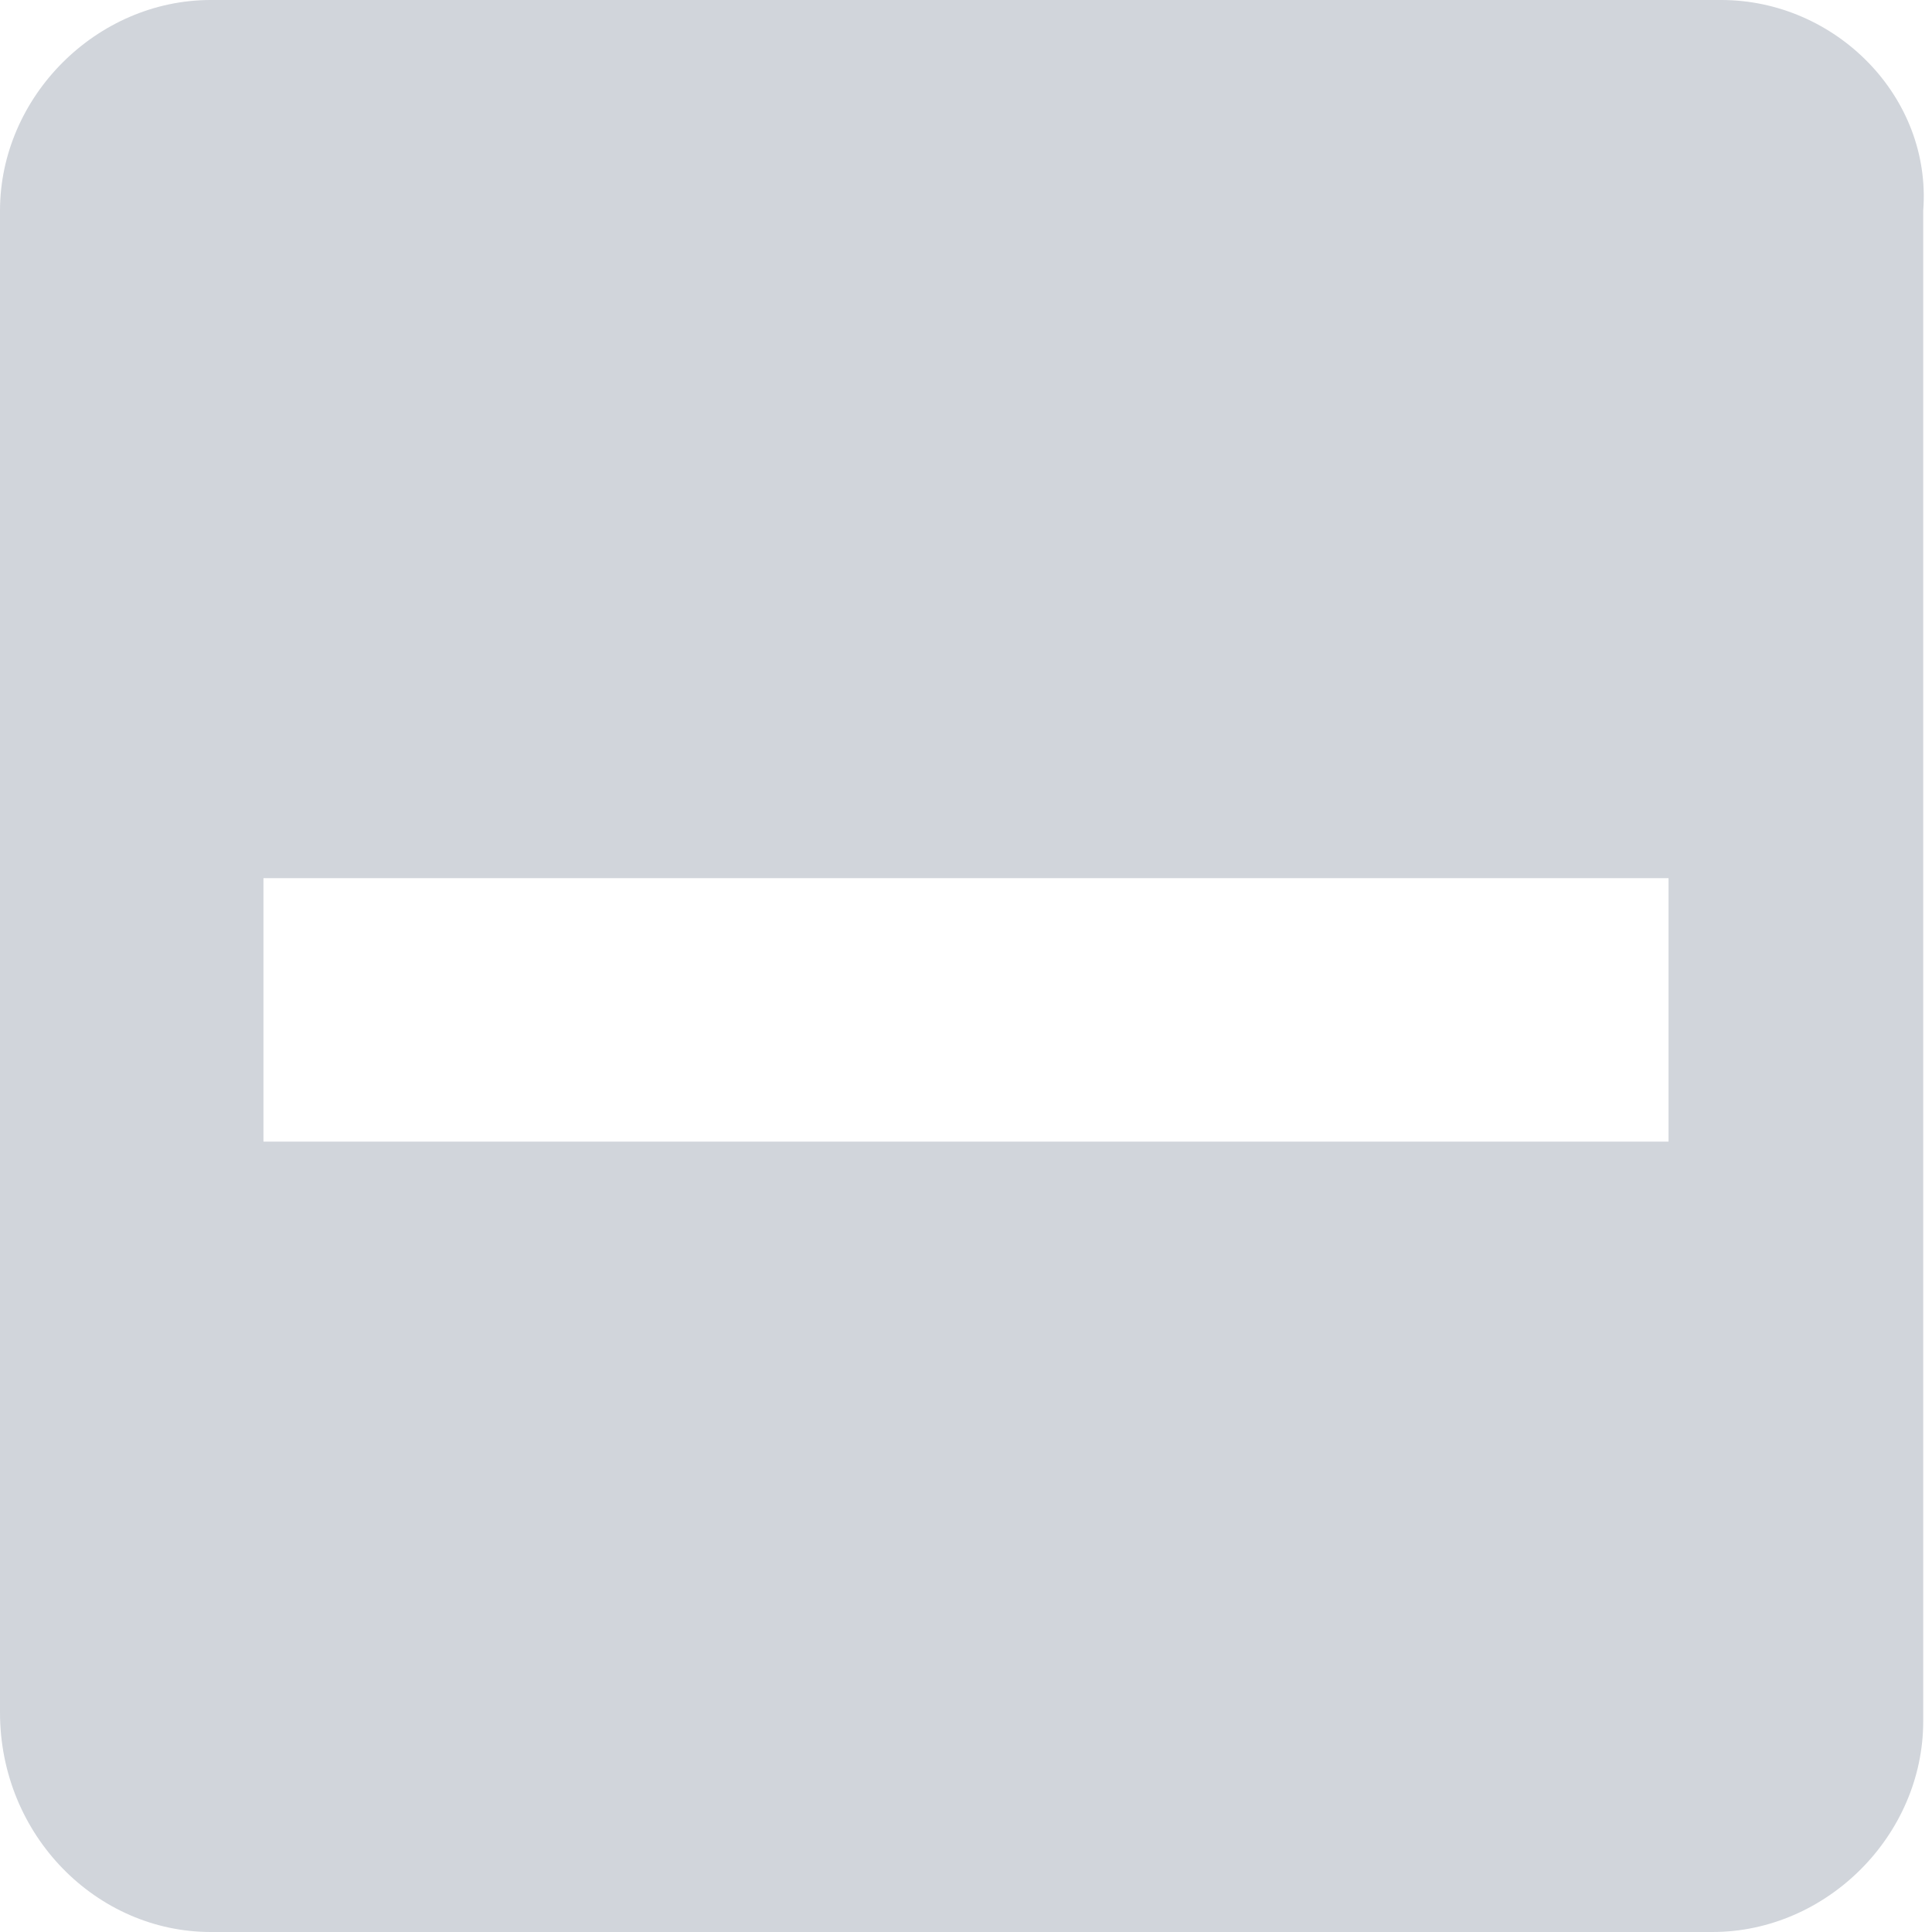
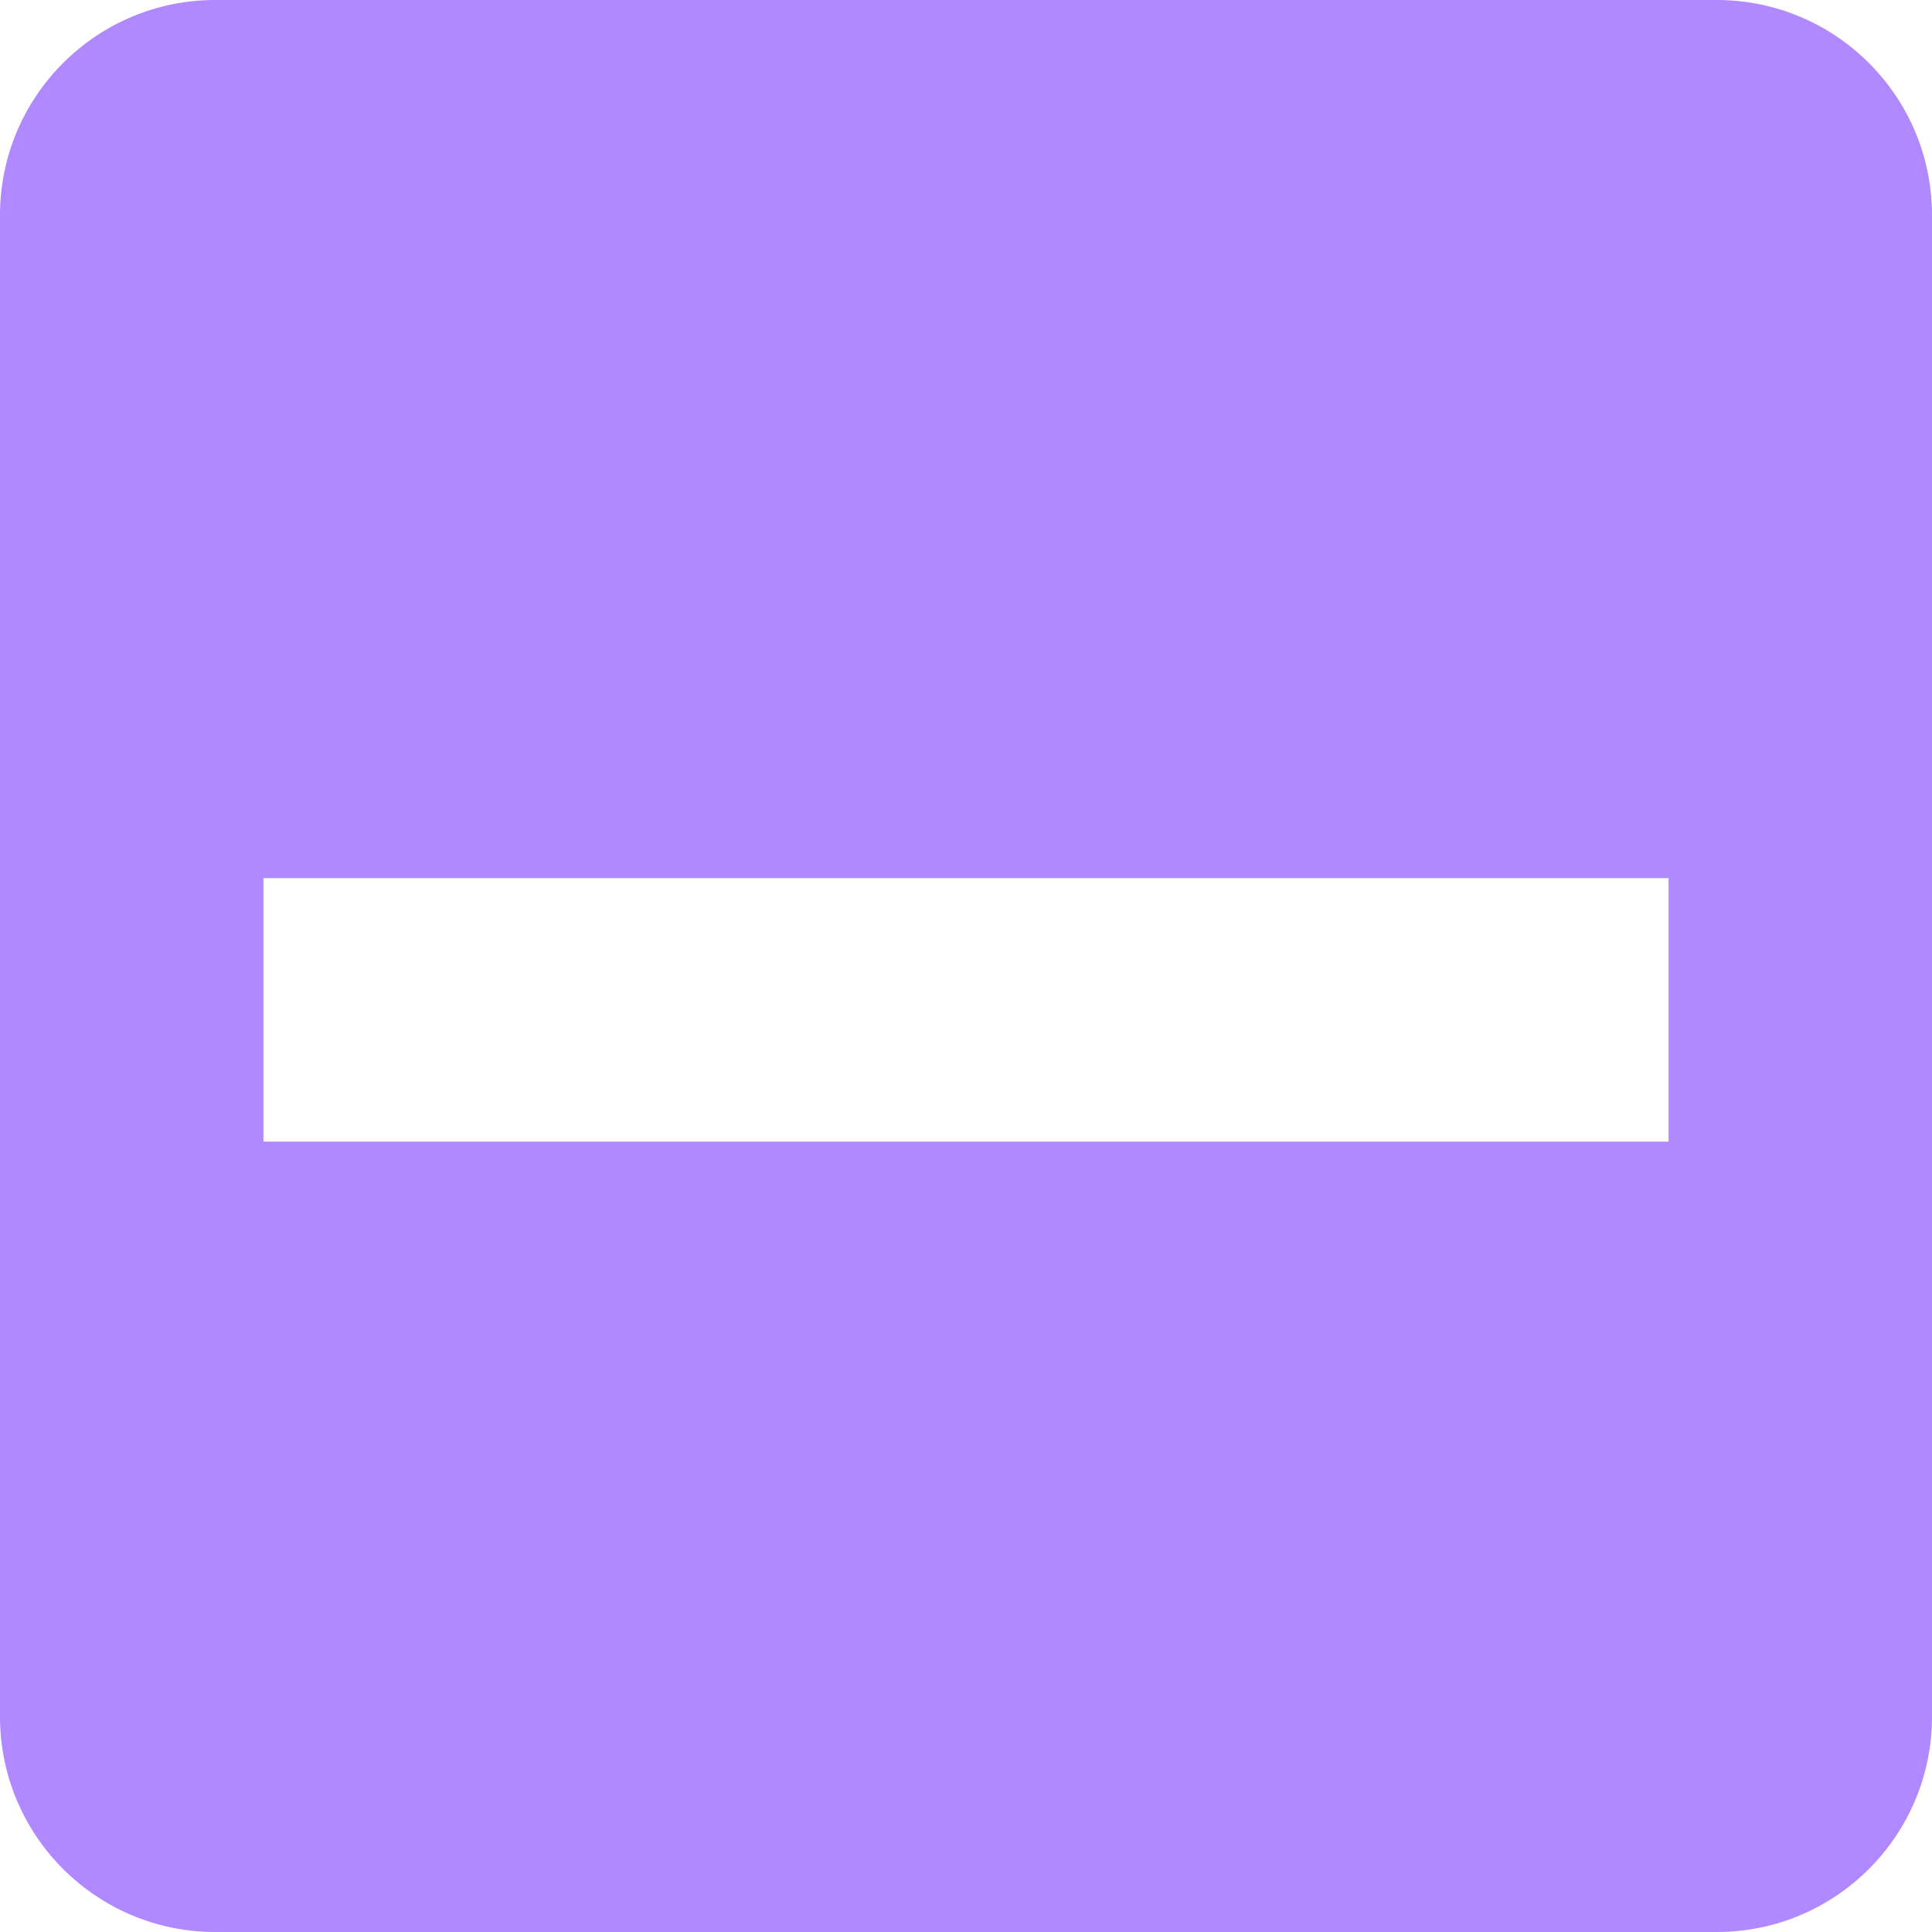
- <svg xmlns="http://www.w3.org/2000/svg" version="1.1" id="Layer_1" x="0px" y="0px" viewBox="0 0 22 22" style="enable-background:new 0 0 22 22;" xml:space="preserve">
-   <style type="text/css">
- 	.st0{fill-rule:evenodd;clip-rule:evenodd;fill:#D1D5DB;}
- 	.st1{fill:none;}
- </style>
-   <g id="Page-1">
+ <svg xmlns="http://www.w3.org/2000/svg" width="22px" height="22px" viewBox="0 0 22 22" version="1.1">
+   <g id="Page-1" stroke="none" stroke-width="1" fill="none" fill-rule="evenodd">
    <g id="ic-check-active" transform="translate(-1, -1)">
-       <g id="Group_8199" transform="translate(1, 1)">
-         <path id="check_on_light" class="st0" d="M19.6,0H2.4C1.1,0,0,1.1,0,2.4v17.1C0,20.9,1.1,22,2.4,22h17.1c1.3,0,2.4-1.1,2.4-2.4     V2.4C22,1.1,20.9,0,19.6,0z M3,10h16v3H3V10z" />
+       <g id="Group_8199" transform="translate(1, 1)" fill="#B088FF">
+         <path d="M19.556,0 L2.444,0 C1.096,0.004 0.004,1.096 4.4408921e-16,2.444 L4.4408921e-16,19.556 C0.004,20.904 1.096,21.996 2.444,22 L19.556,22 C20.904,21.996 21.996,20.904 22,19.556 L22,2.444 C21.996,1.096 20.904,0.004 19.556,0 Z M3,10 L19,10 L19,13 L3,13 L3,10 Z" id="check_on_light" />
      </g>
-       <polygon id="Rectangle_4538" class="st1" points="0,0 24,0 24,24 0,24   " />
+       <polygon id="Rectangle_4538" points="0 0 24 0 24 24 0 24" />
    </g>
  </g>
</svg>
